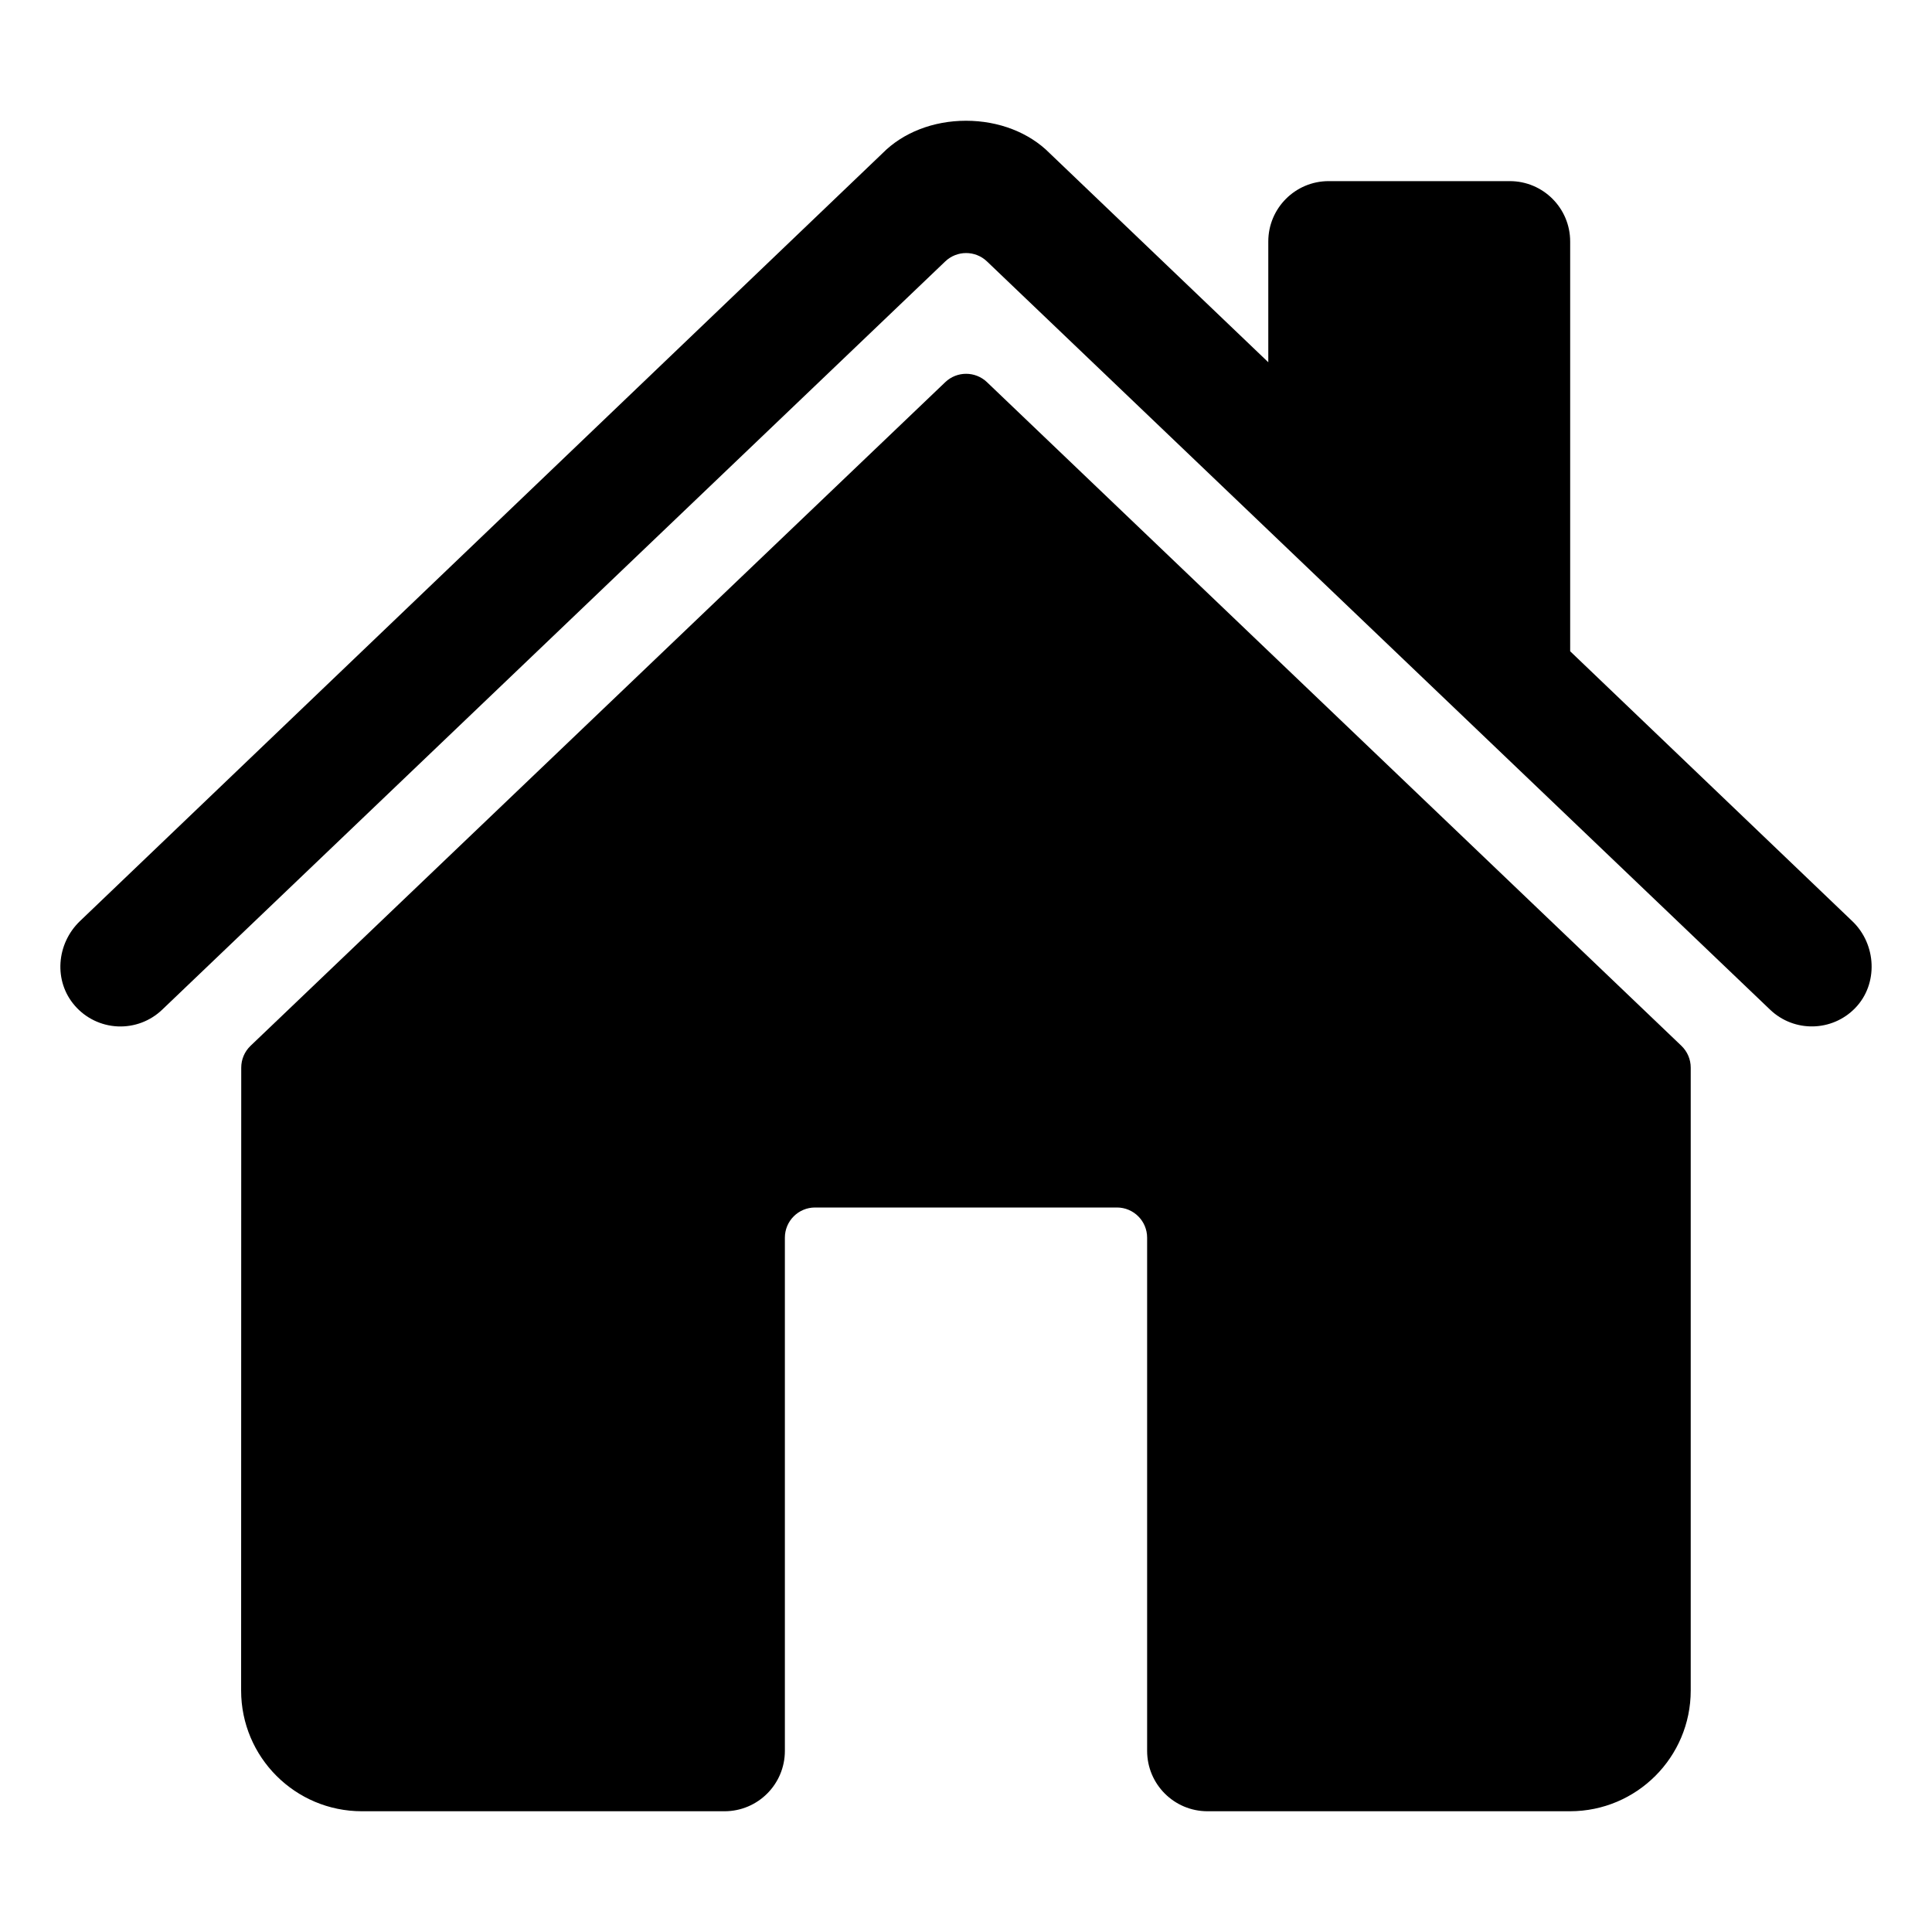
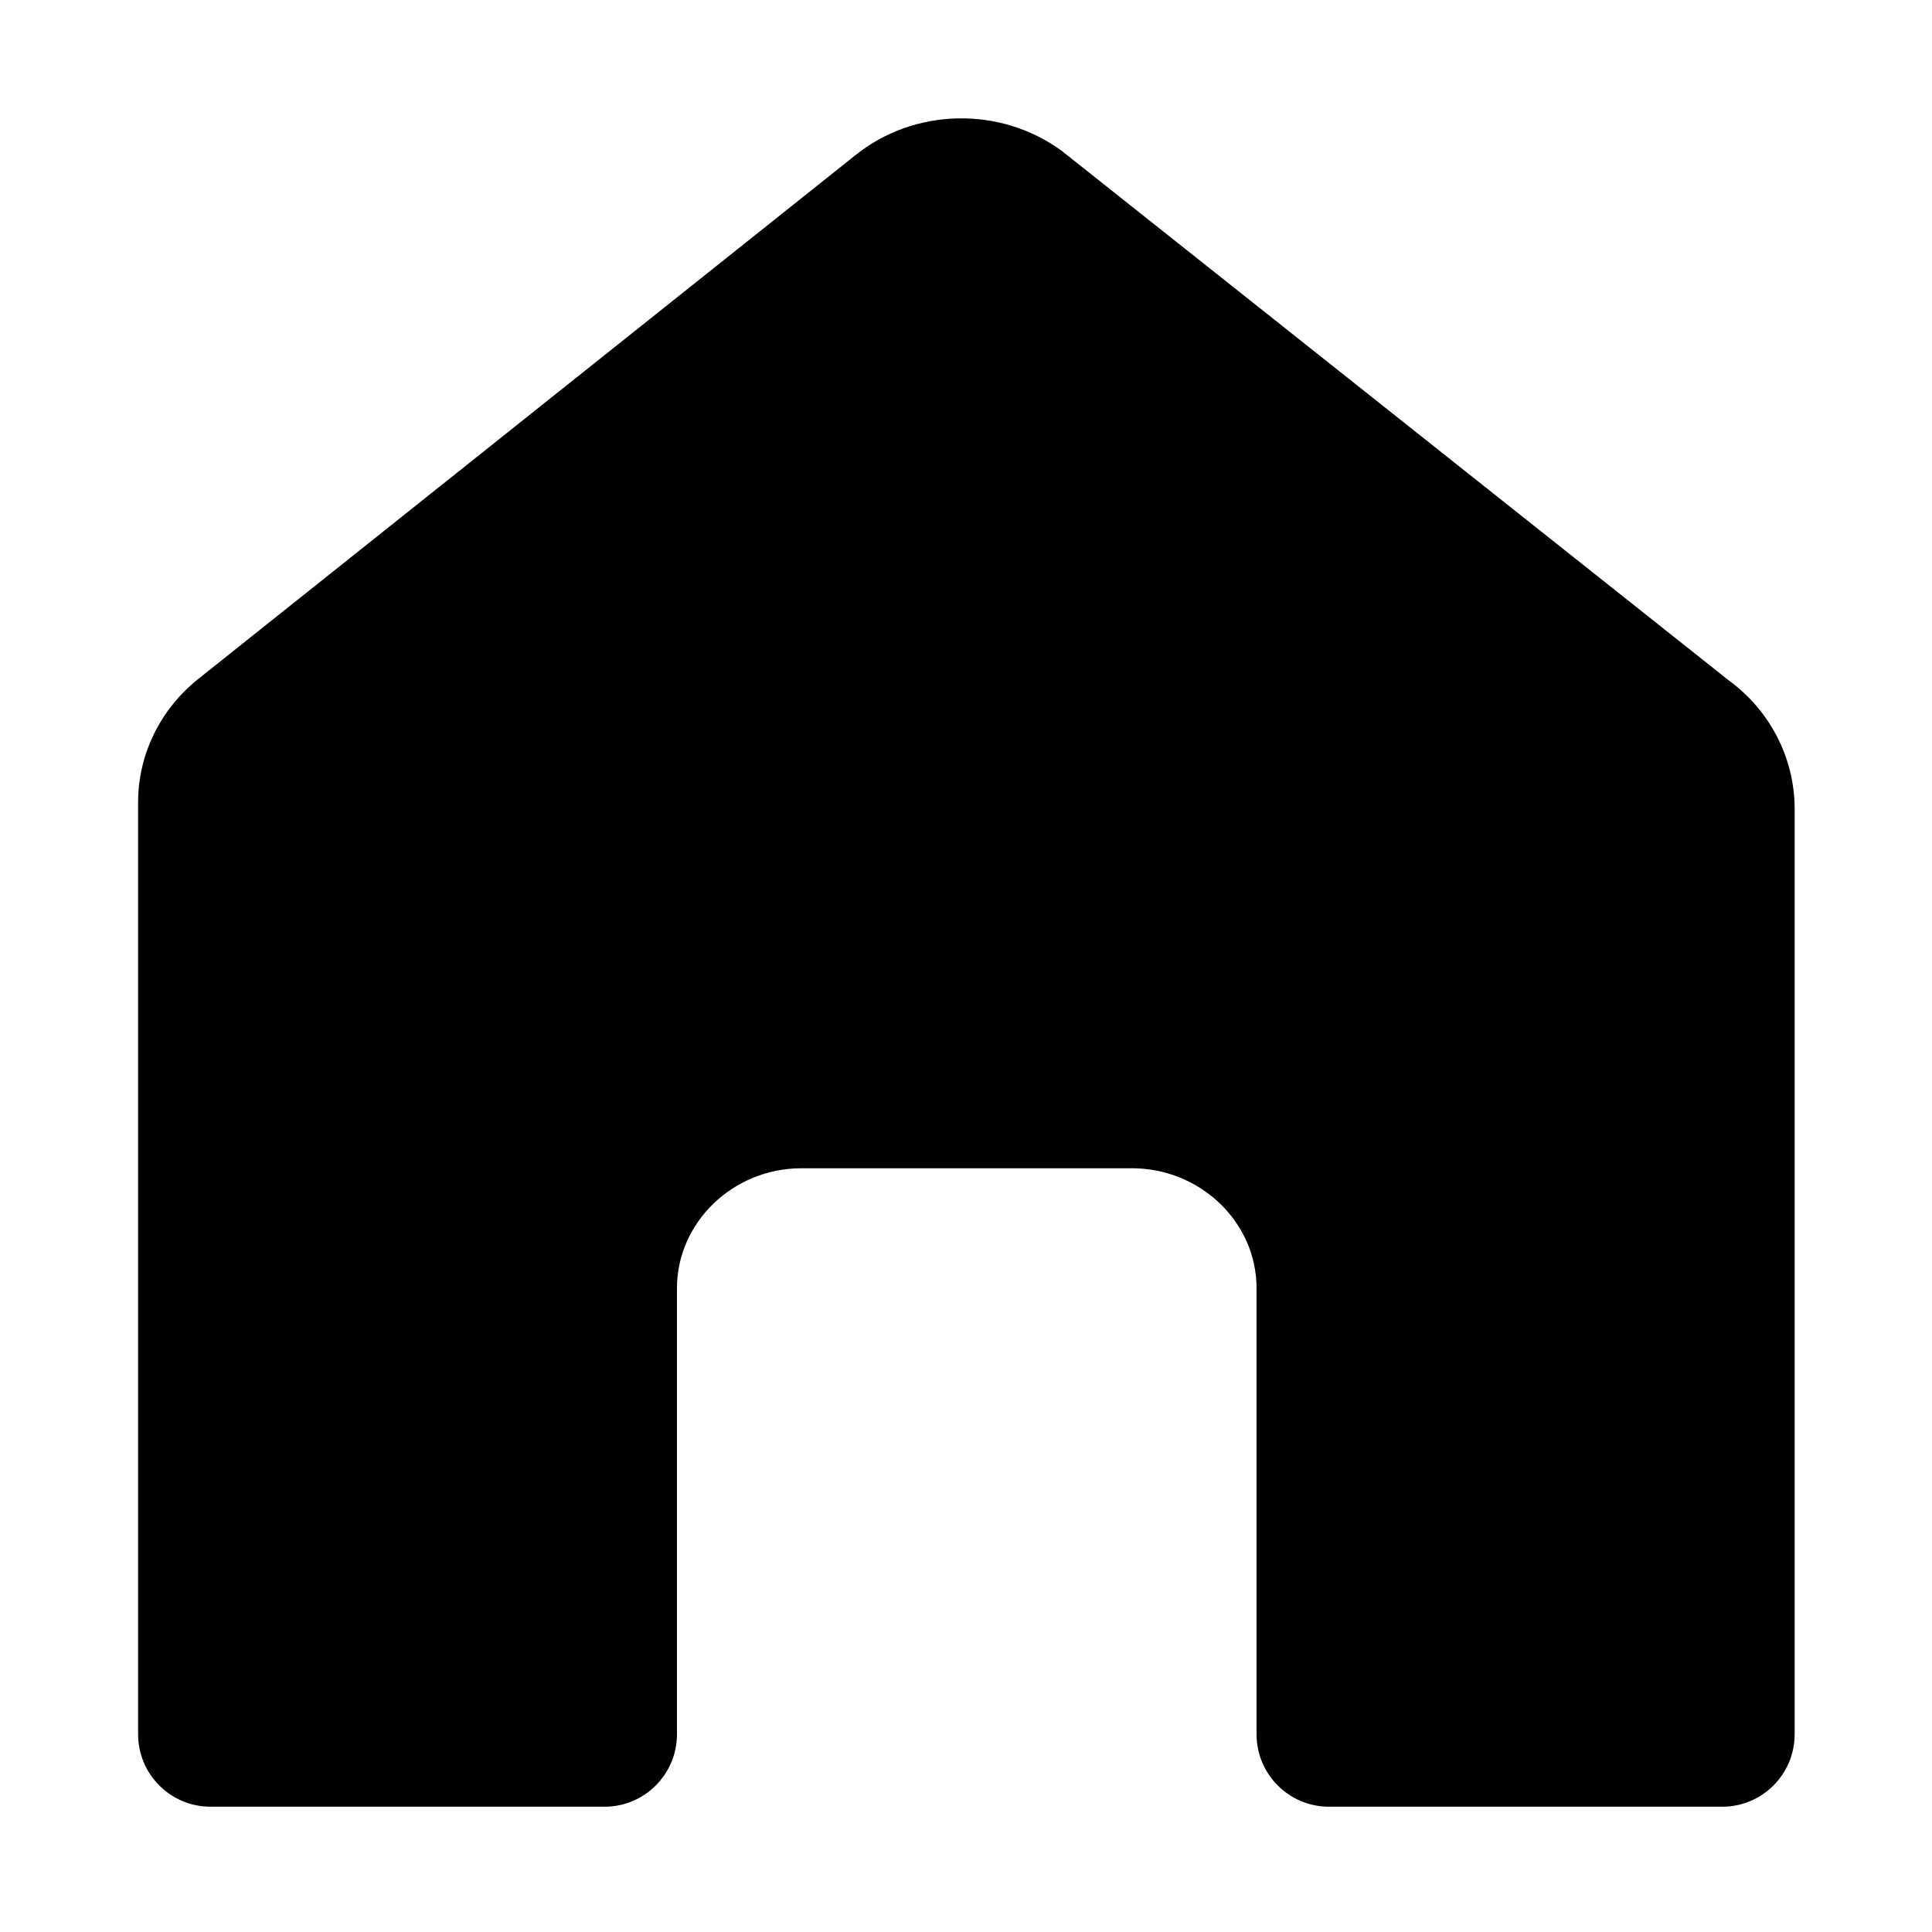
- <svg xmlns="http://www.w3.org/2000/svg" width="512" height="512" viewBox="0 0 512 512">
-   <path d="M261.56,101.28a8,8,0,0,0-11.06,0L66.4,277.15a8,8,0,0,0-2.47,5.79L63.9,448a32,32,0,0,0,32,32H192a16,16,0,0,0,16-16V328a8,8,0,0,1,8-8h80a8,8,0,0,1,8,8l0,136a16,16,0,0,0,16,16h96.06a32,32,0,0,0,32-32l0-165.06a8,8,0,0,0-2.47-5.79Z" />
-   <path d="M490.91,244.15l-74.8-71.56,0-108.59a16,16,0,0,0-16-16h-48a16,16,0,0,0-16,16l0,32L278.19,40.62C272.77,35.14,264.71,32,256,32h0c-8.68,0-16.72,3.14-22.14,8.63L21.16,244.13c-6.22,6-7,15.87-1.34,22.37A16,16,0,0,0,43,267.56L250.5,69.28a8,8,0,0,1,11.06,0L469.08,267.56a16,16,0,0,0,22.59-.44C497.81,260.76,497.3,250.26,490.91,244.15Z" />
+ <svg xmlns="http://www.w3.org/2000/svg" version="1.1" x="0px" y="0px" viewBox="0 0 256 256" xml:space="preserve">
+   <path class="st0" d="M229,90.1L140.7,20c-8.2-6-19.6-5.7-27.4,0.6L26.1,90.1c-4.9,4-7.8,9.9-7.8,16.2v123.5c0,5.3,4.3,9.6,9.6,9.6  h52.2c5.3,0,9.6-4.3,9.6-9.6v-59.1c0-8.7,7.4-15.9,16.5-15.9h43.8c9,0,16.5,7.1,16.5,15.9v59.1c0,5.3,4.3,9.6,9.6,9.6h52.1  c5.3,0,9.6-4.3,9.6-9.6V106.9C237.7,100.3,234.5,94.1,229,90.1z" />
</svg>
